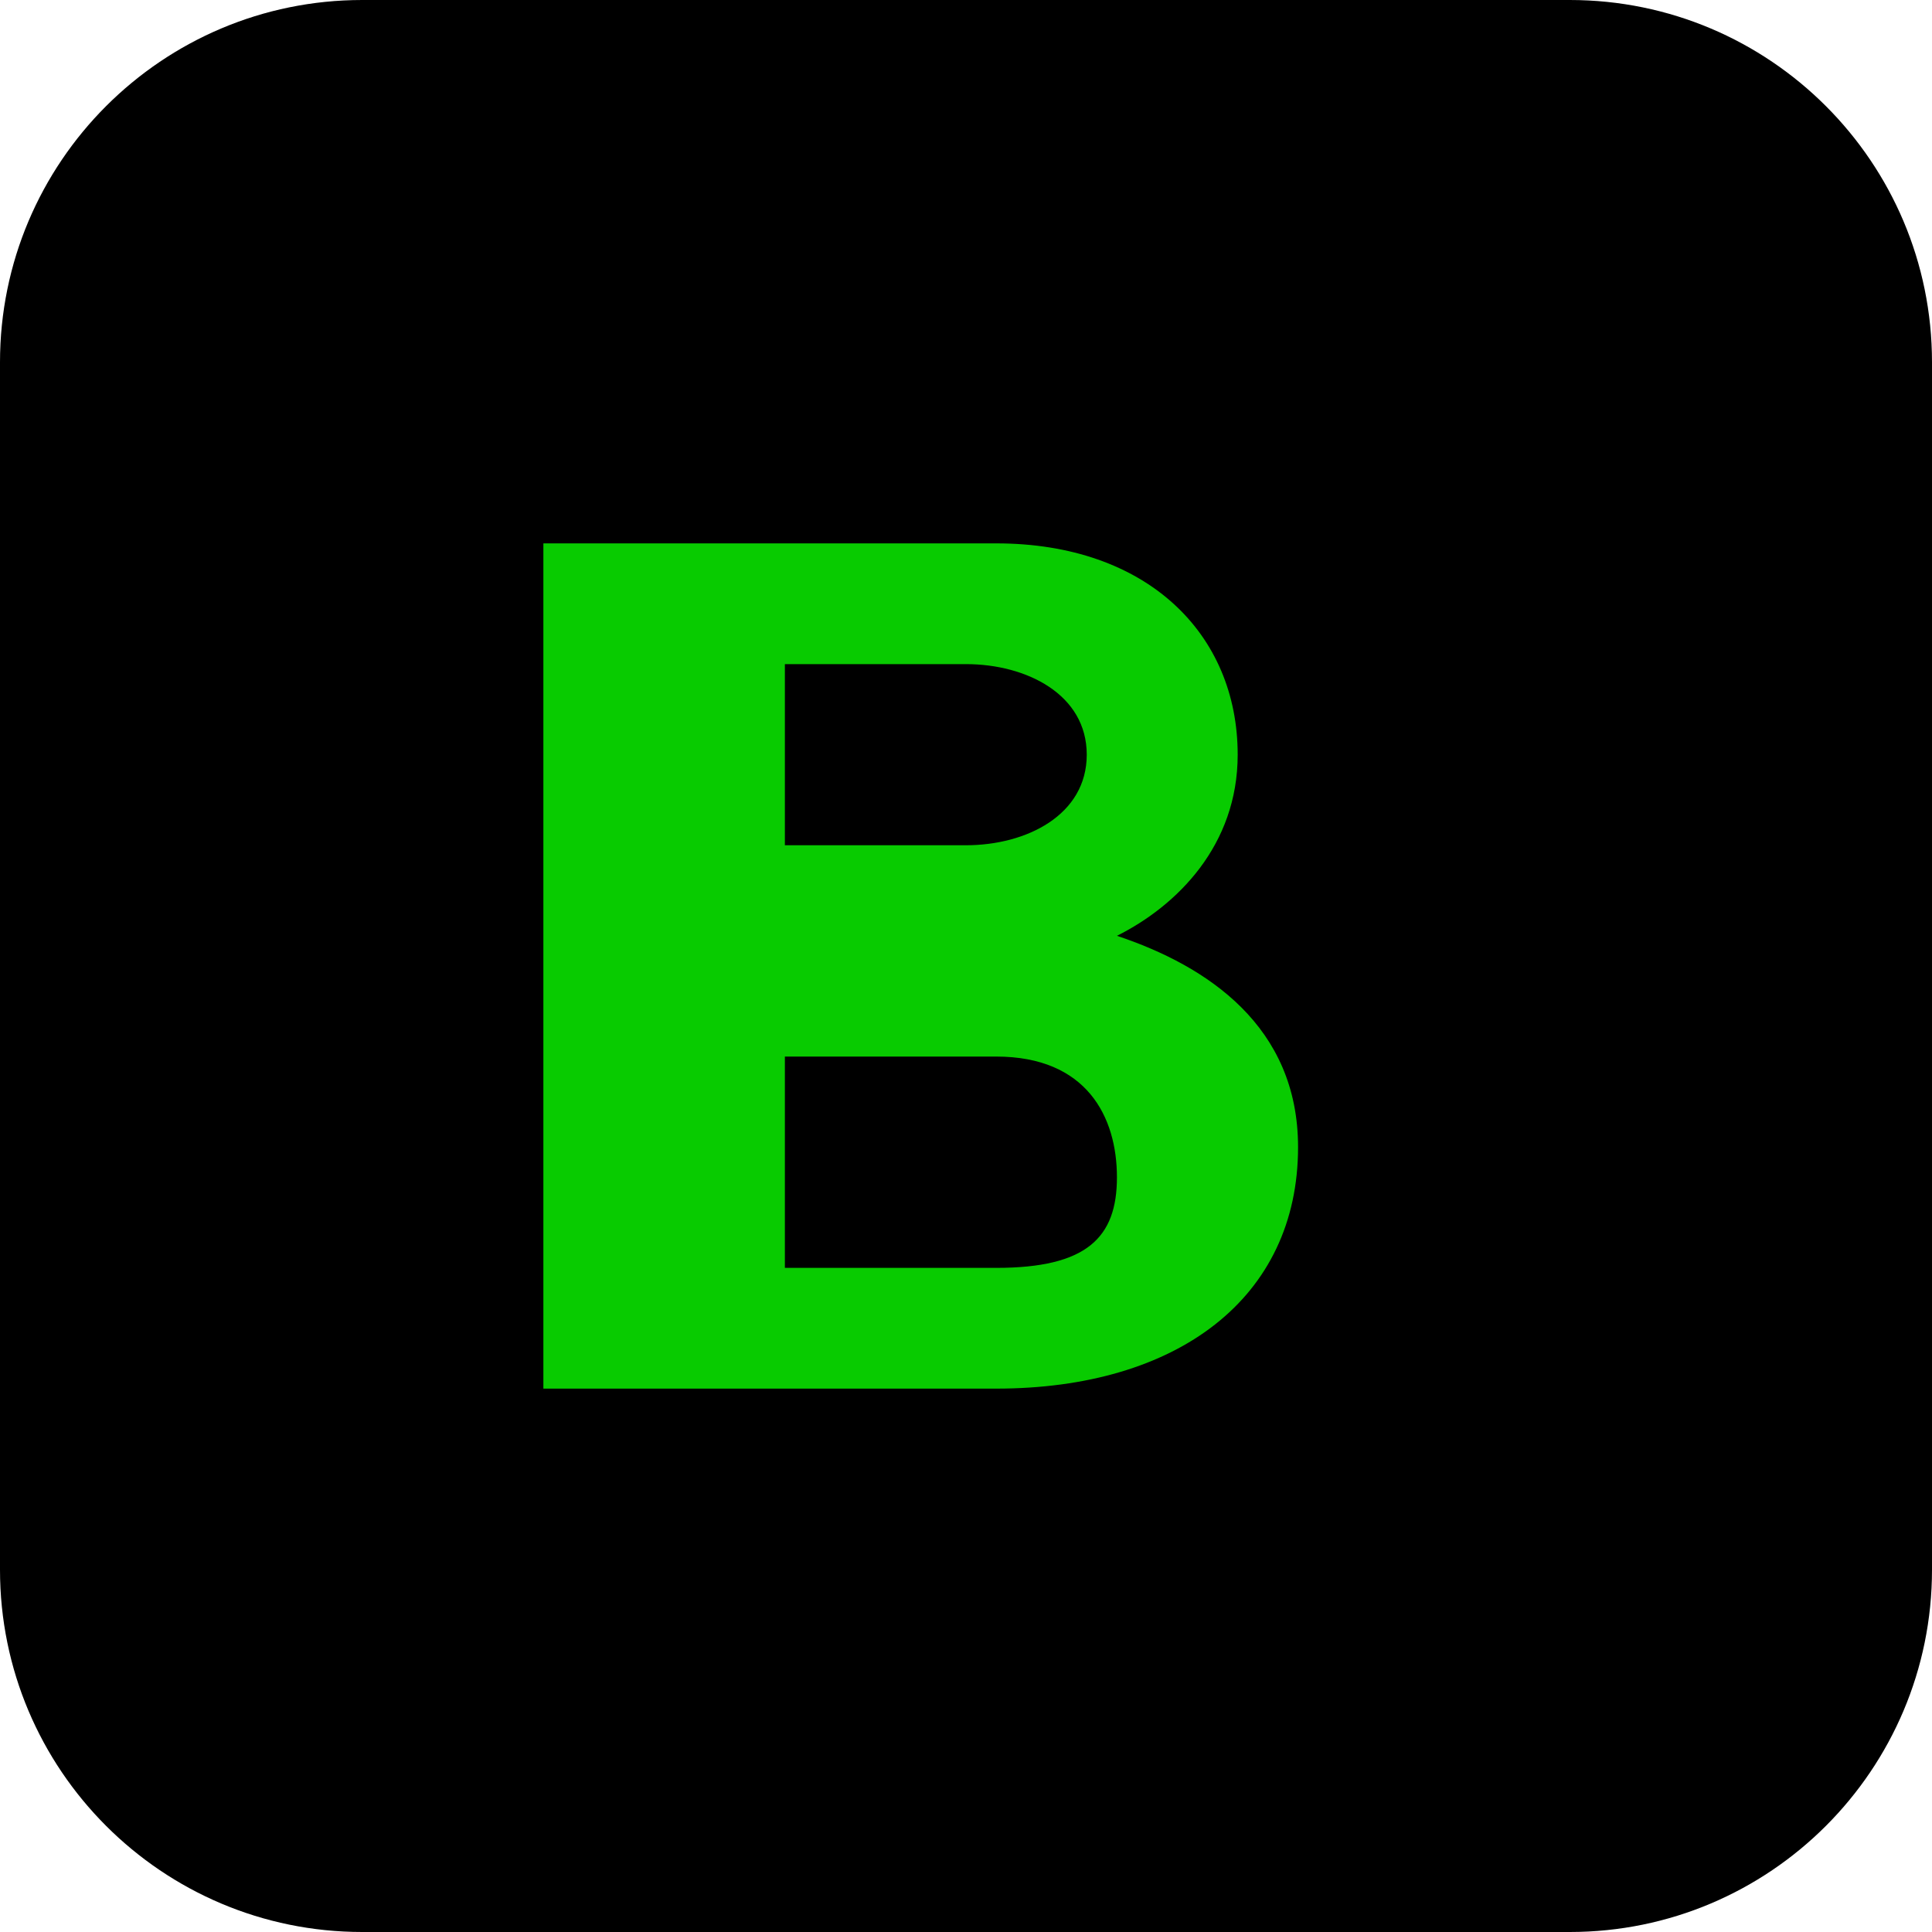
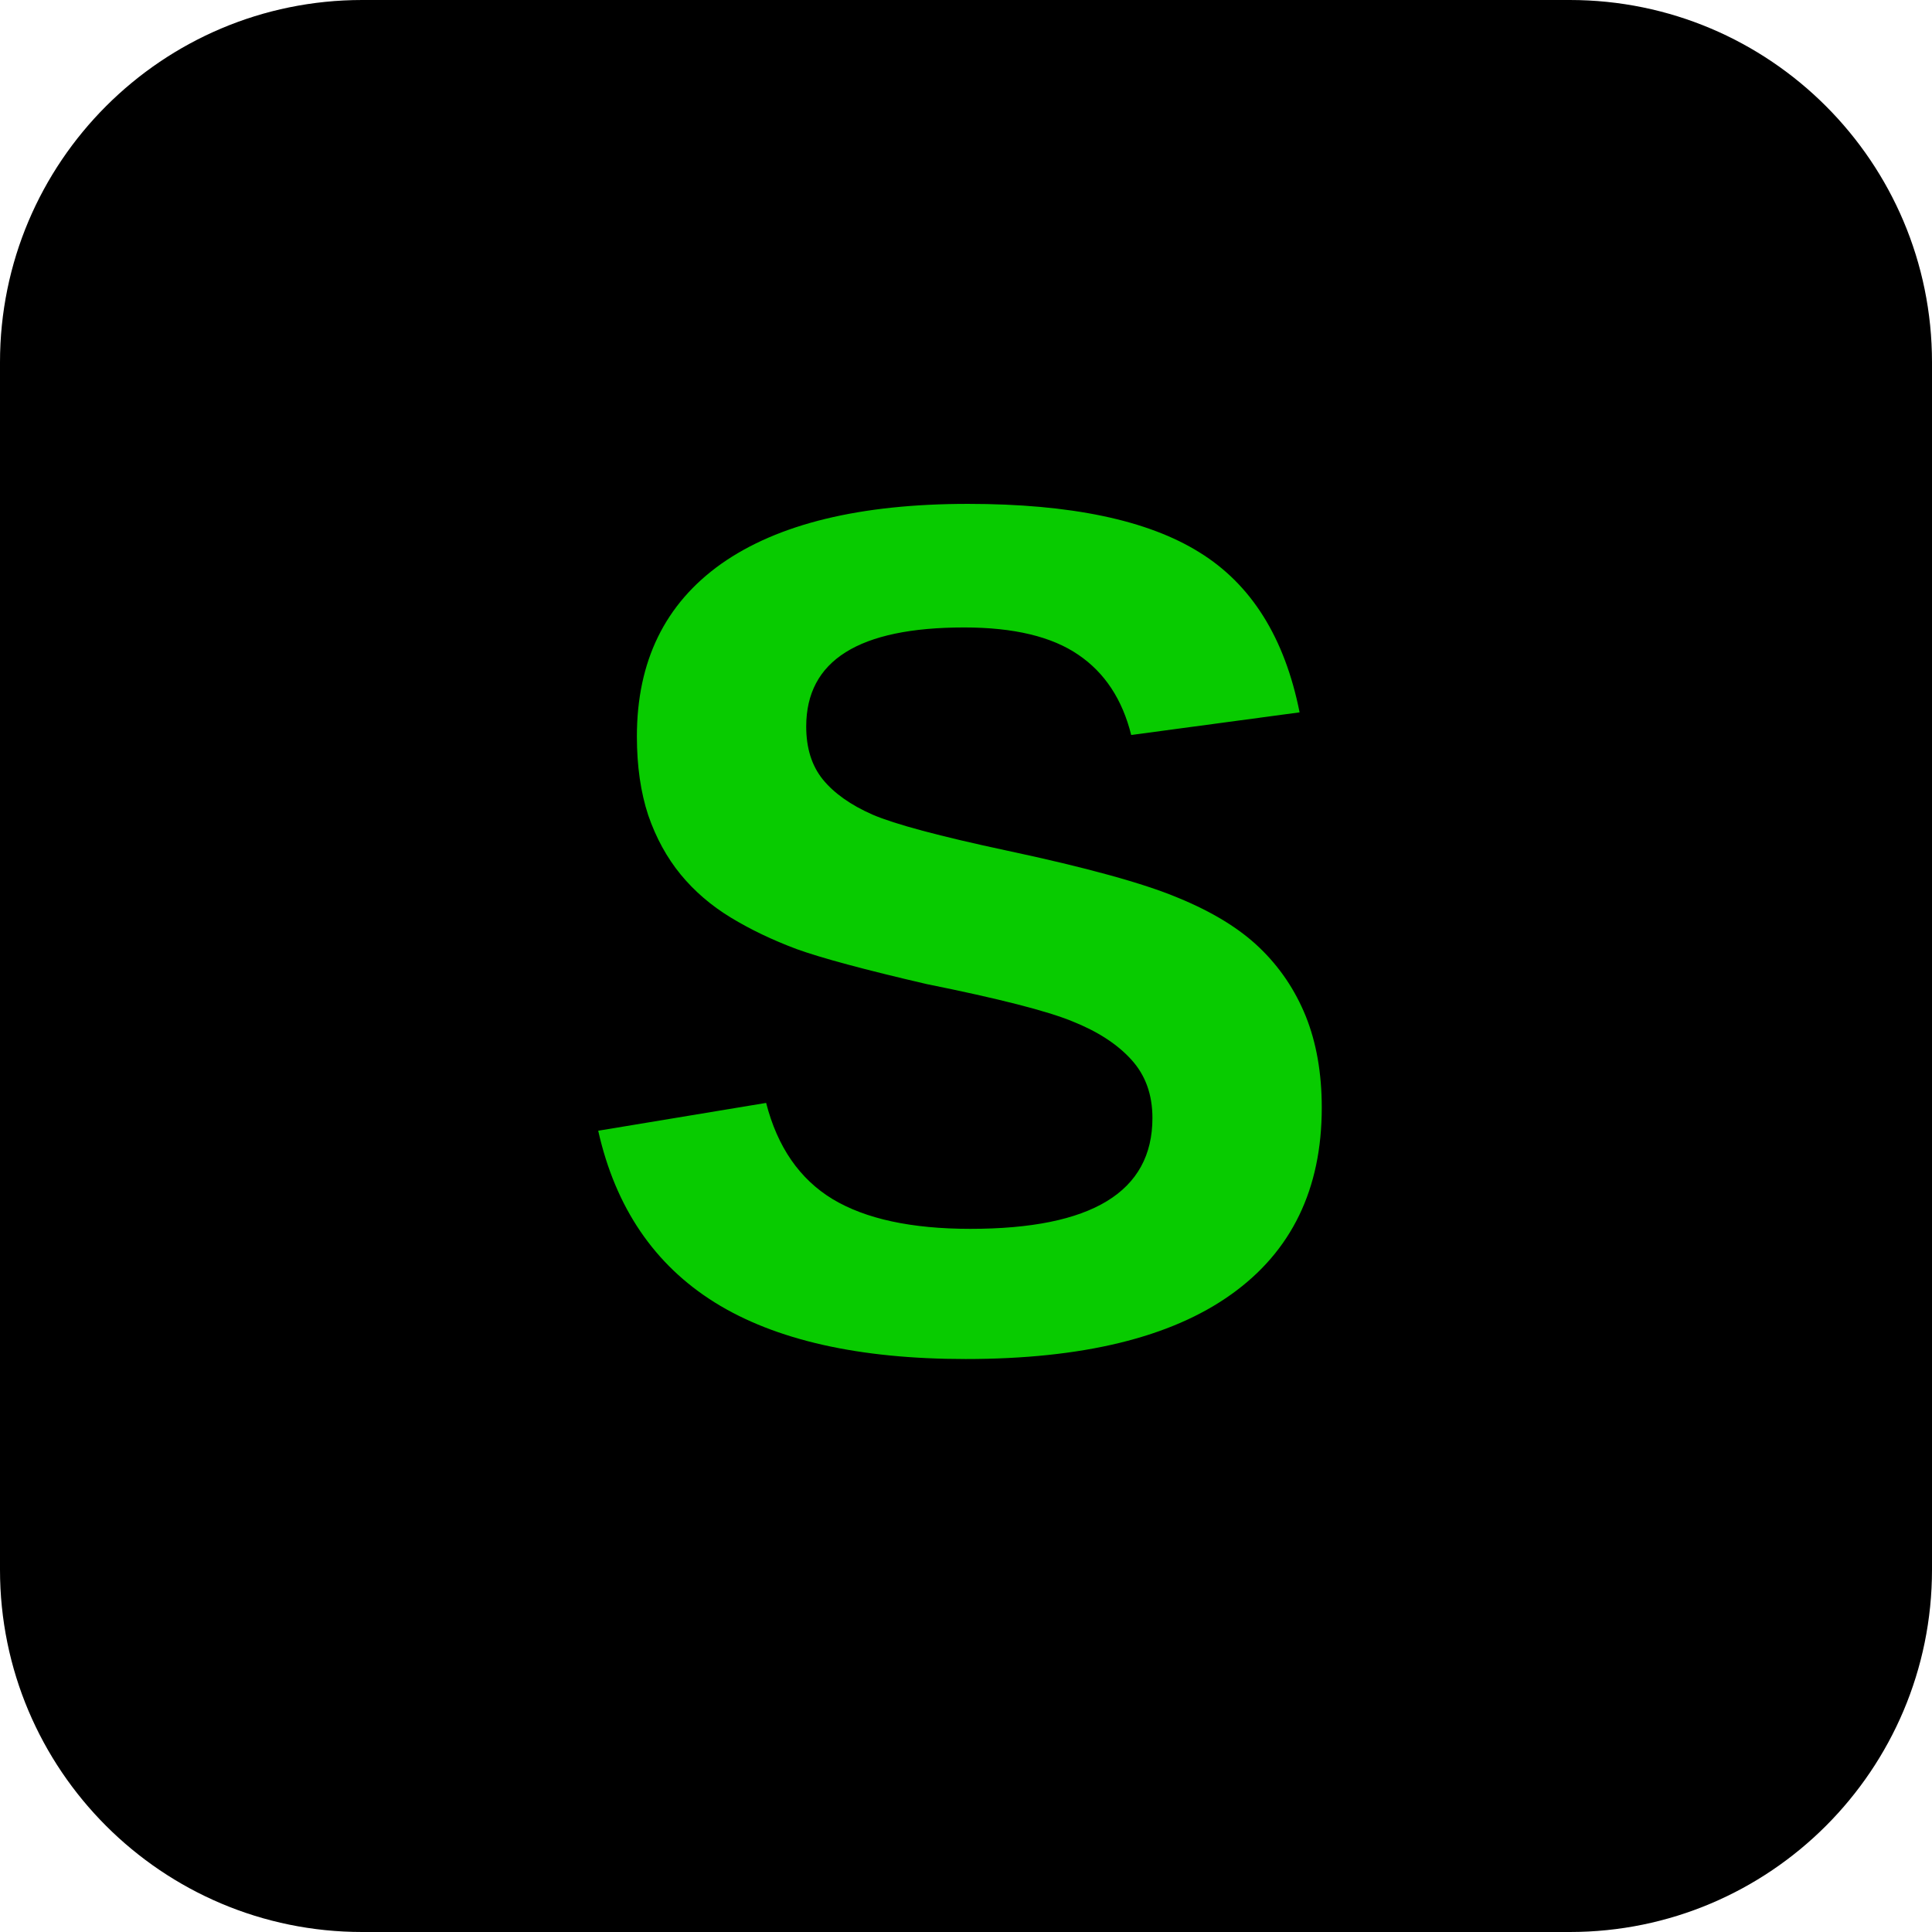
- <svg xmlns="http://www.w3.org/2000/svg" viewBox="0 0 64 64" role="img" aria-label="SB favicon placeholder">
+ <svg xmlns="http://www.w3.org/2000/svg" viewBox="0 0 64 64" role="img" aria-label="Santiago portfolio favicon">
  <rect width="64" height="64" rx="12" fill="#000000" />
-   <path d="M18 42V18h15c5 0 8 3 8 7 0 3-2 5-4 6 3 1 6 3 6 7 0 5-4 8-10 8H18Zm8-14h6c2 0 4-1 4-3s-2-3-4-3h-6v6Zm0 14h7c3 0 4-1 4-3s-1-4-4-4h-7v7Z" fill="#08CB00" />
+   <text x="50%" y="52%" text-anchor="middle" dominant-baseline="middle" font-family="Arial, Helvetica, sans-serif" font-size="40" font-weight="800" fill="#08CB00">S</text>
</svg>
